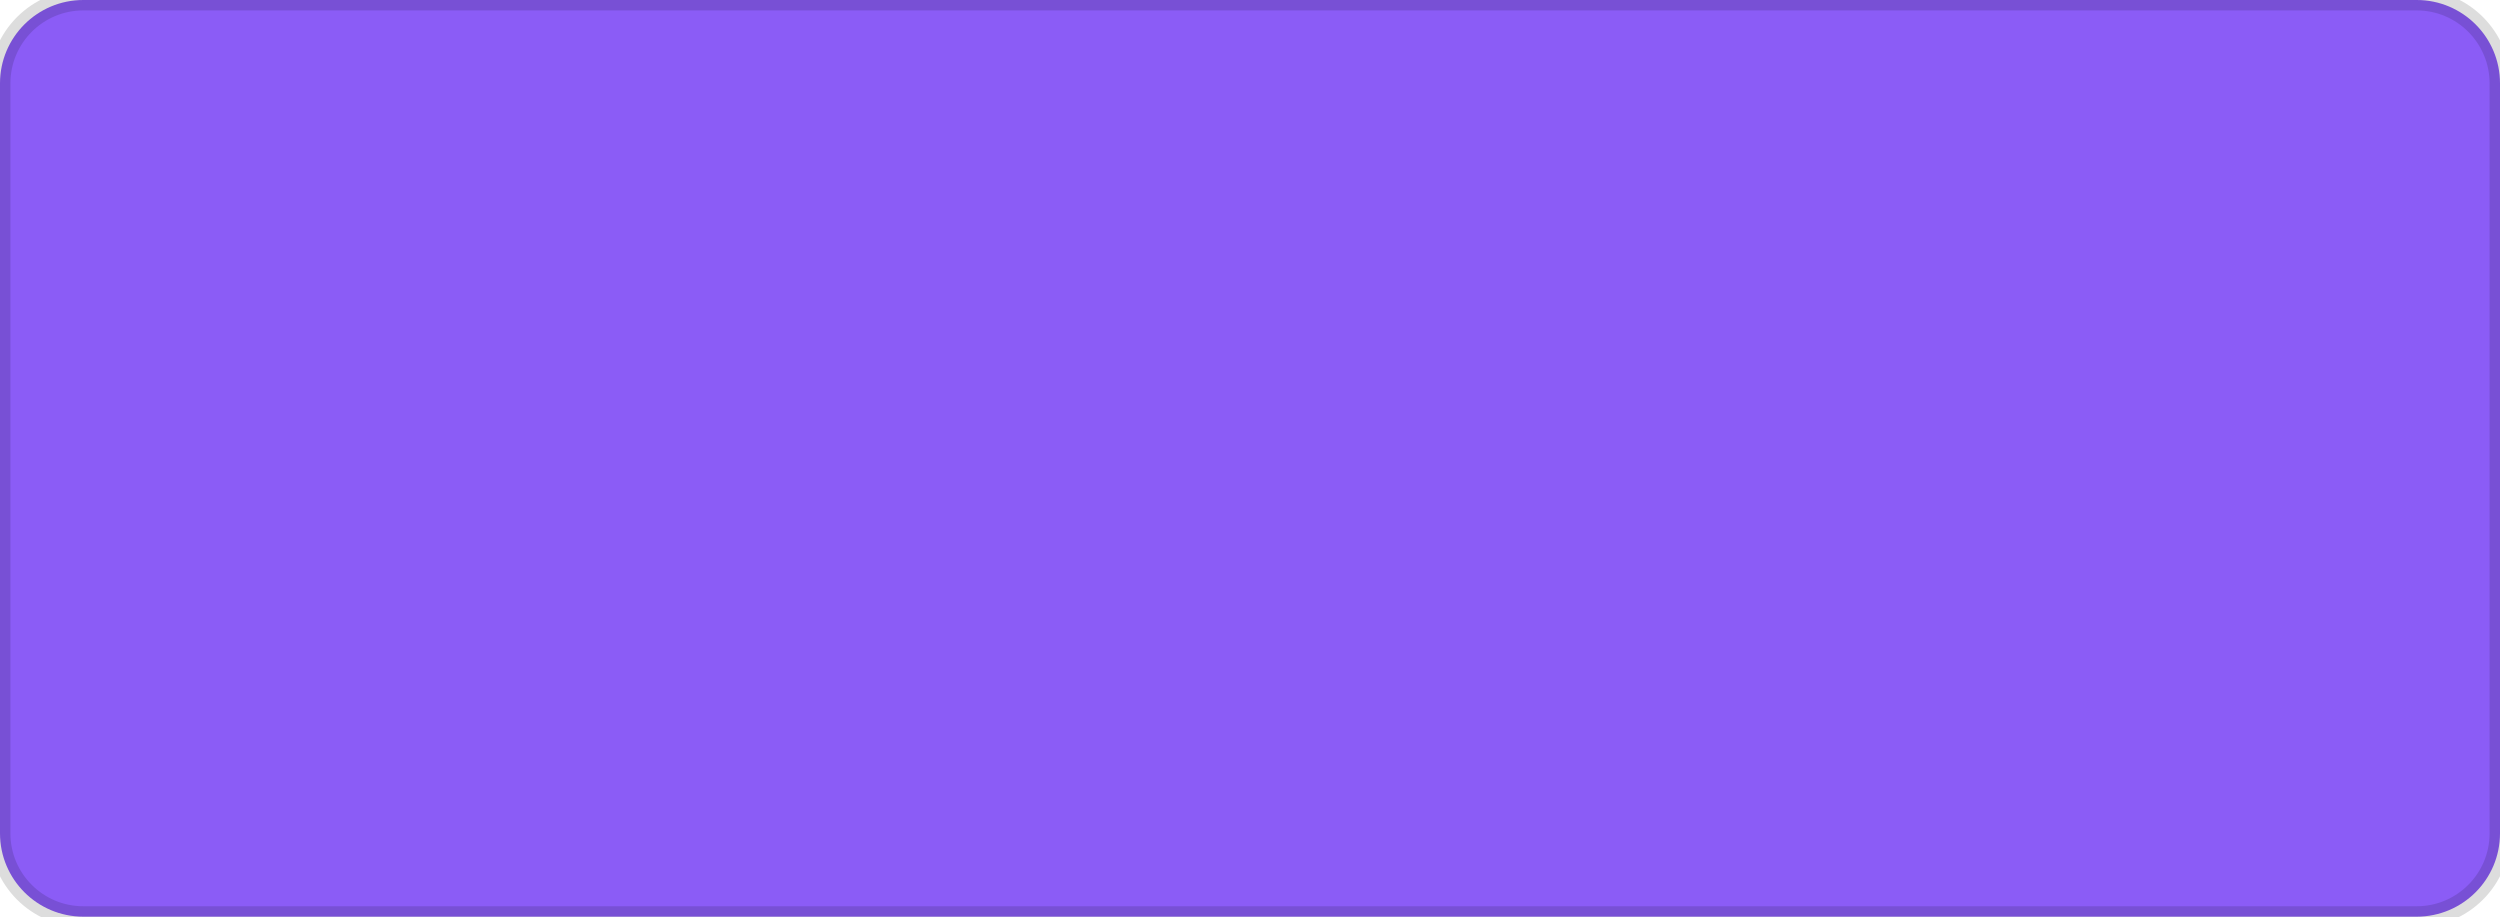
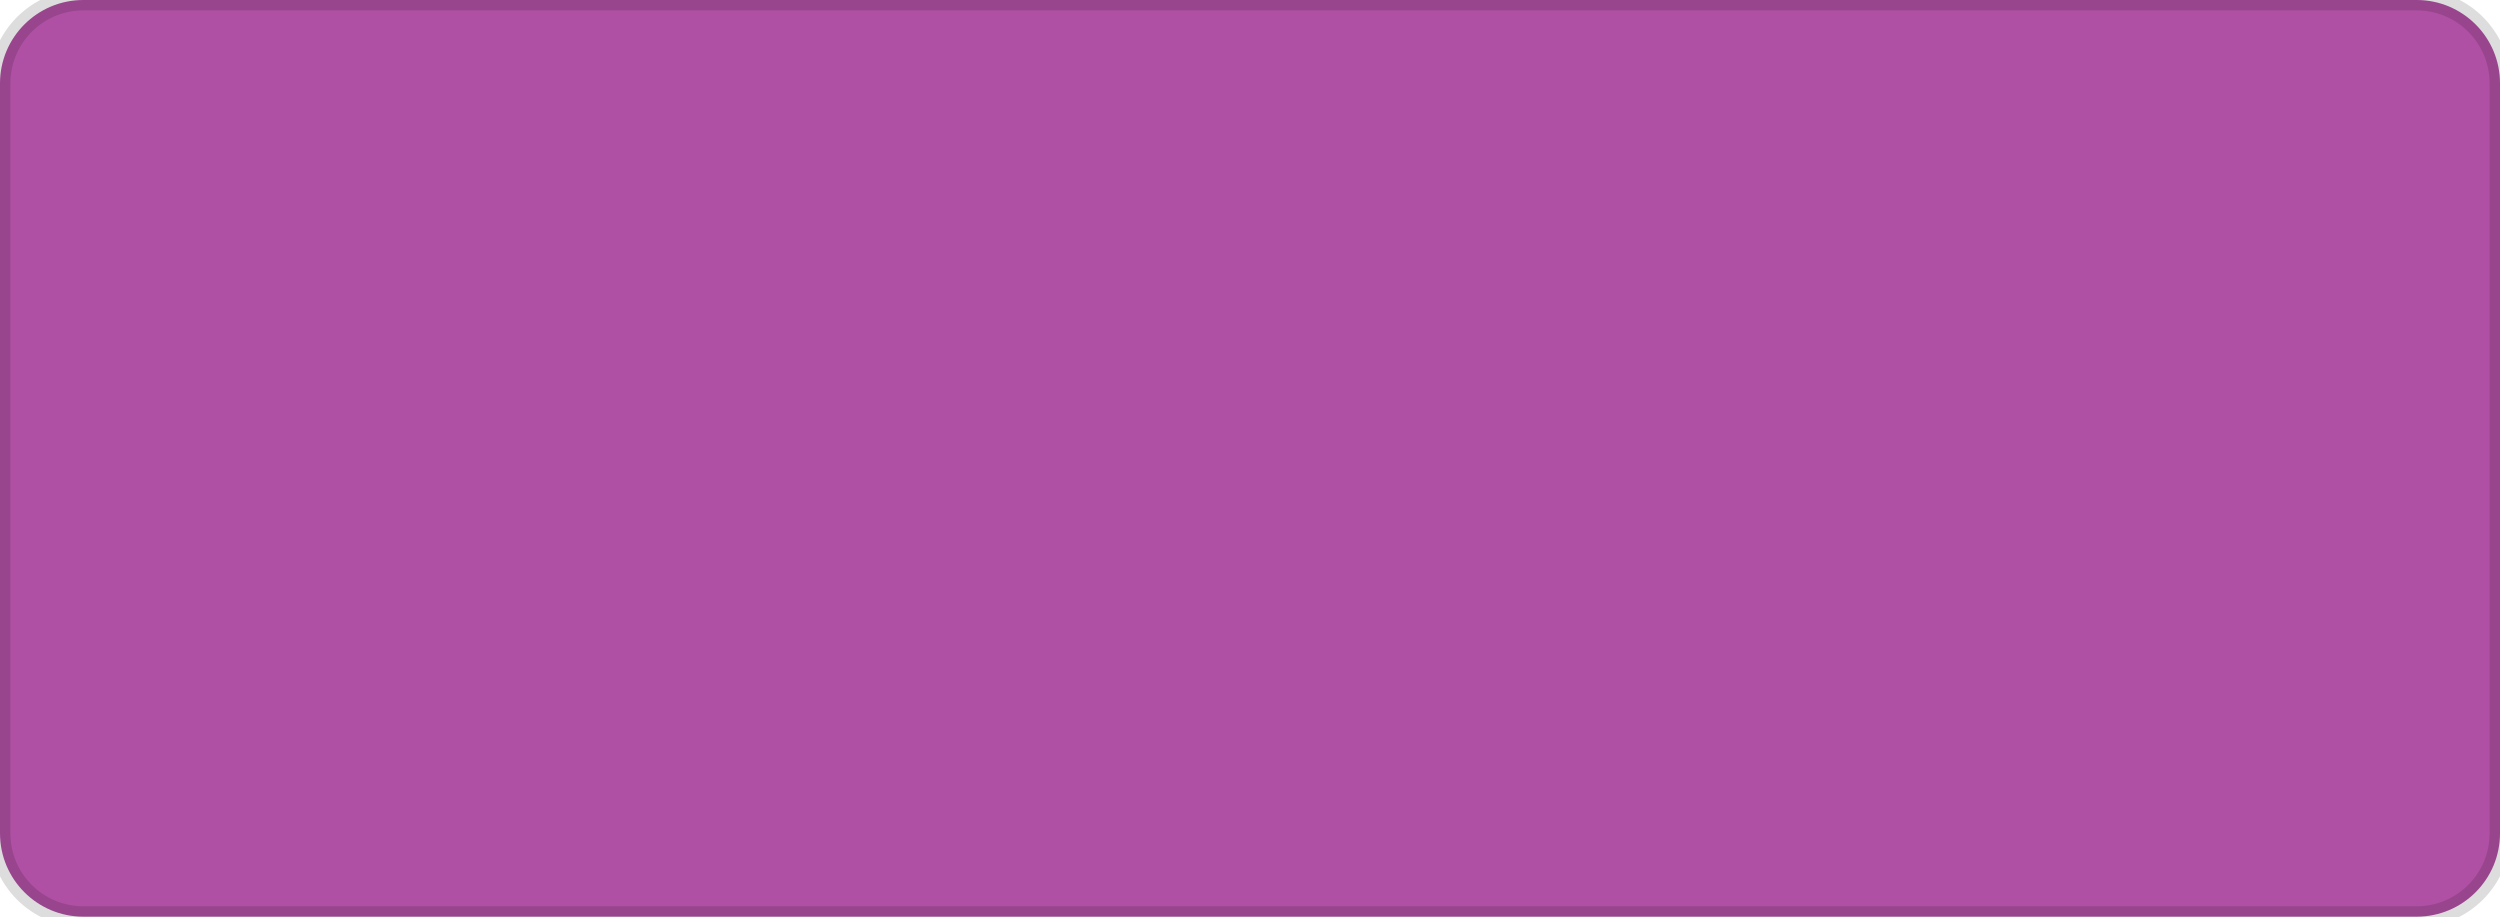
- <svg xmlns="http://www.w3.org/2000/svg" width="120" height="44" viewBox="0 0 120 44" role="img" aria-label="--category-border #8b5cf6">
-   <rect width="120" height="44" rx="4" fill="#8b5cf6" stroke="#00000022" stroke-width="1" />
+ <svg xmlns="http://www.w3.org/2000/svg" width="120" height="44" viewBox="0 0 120 44" role="img" aria-label="--category-border #af50a4">
+   <rect width="120" height="44" rx="4" fill="#af50a4" stroke="#00000022" stroke-width="1" />
</svg>
